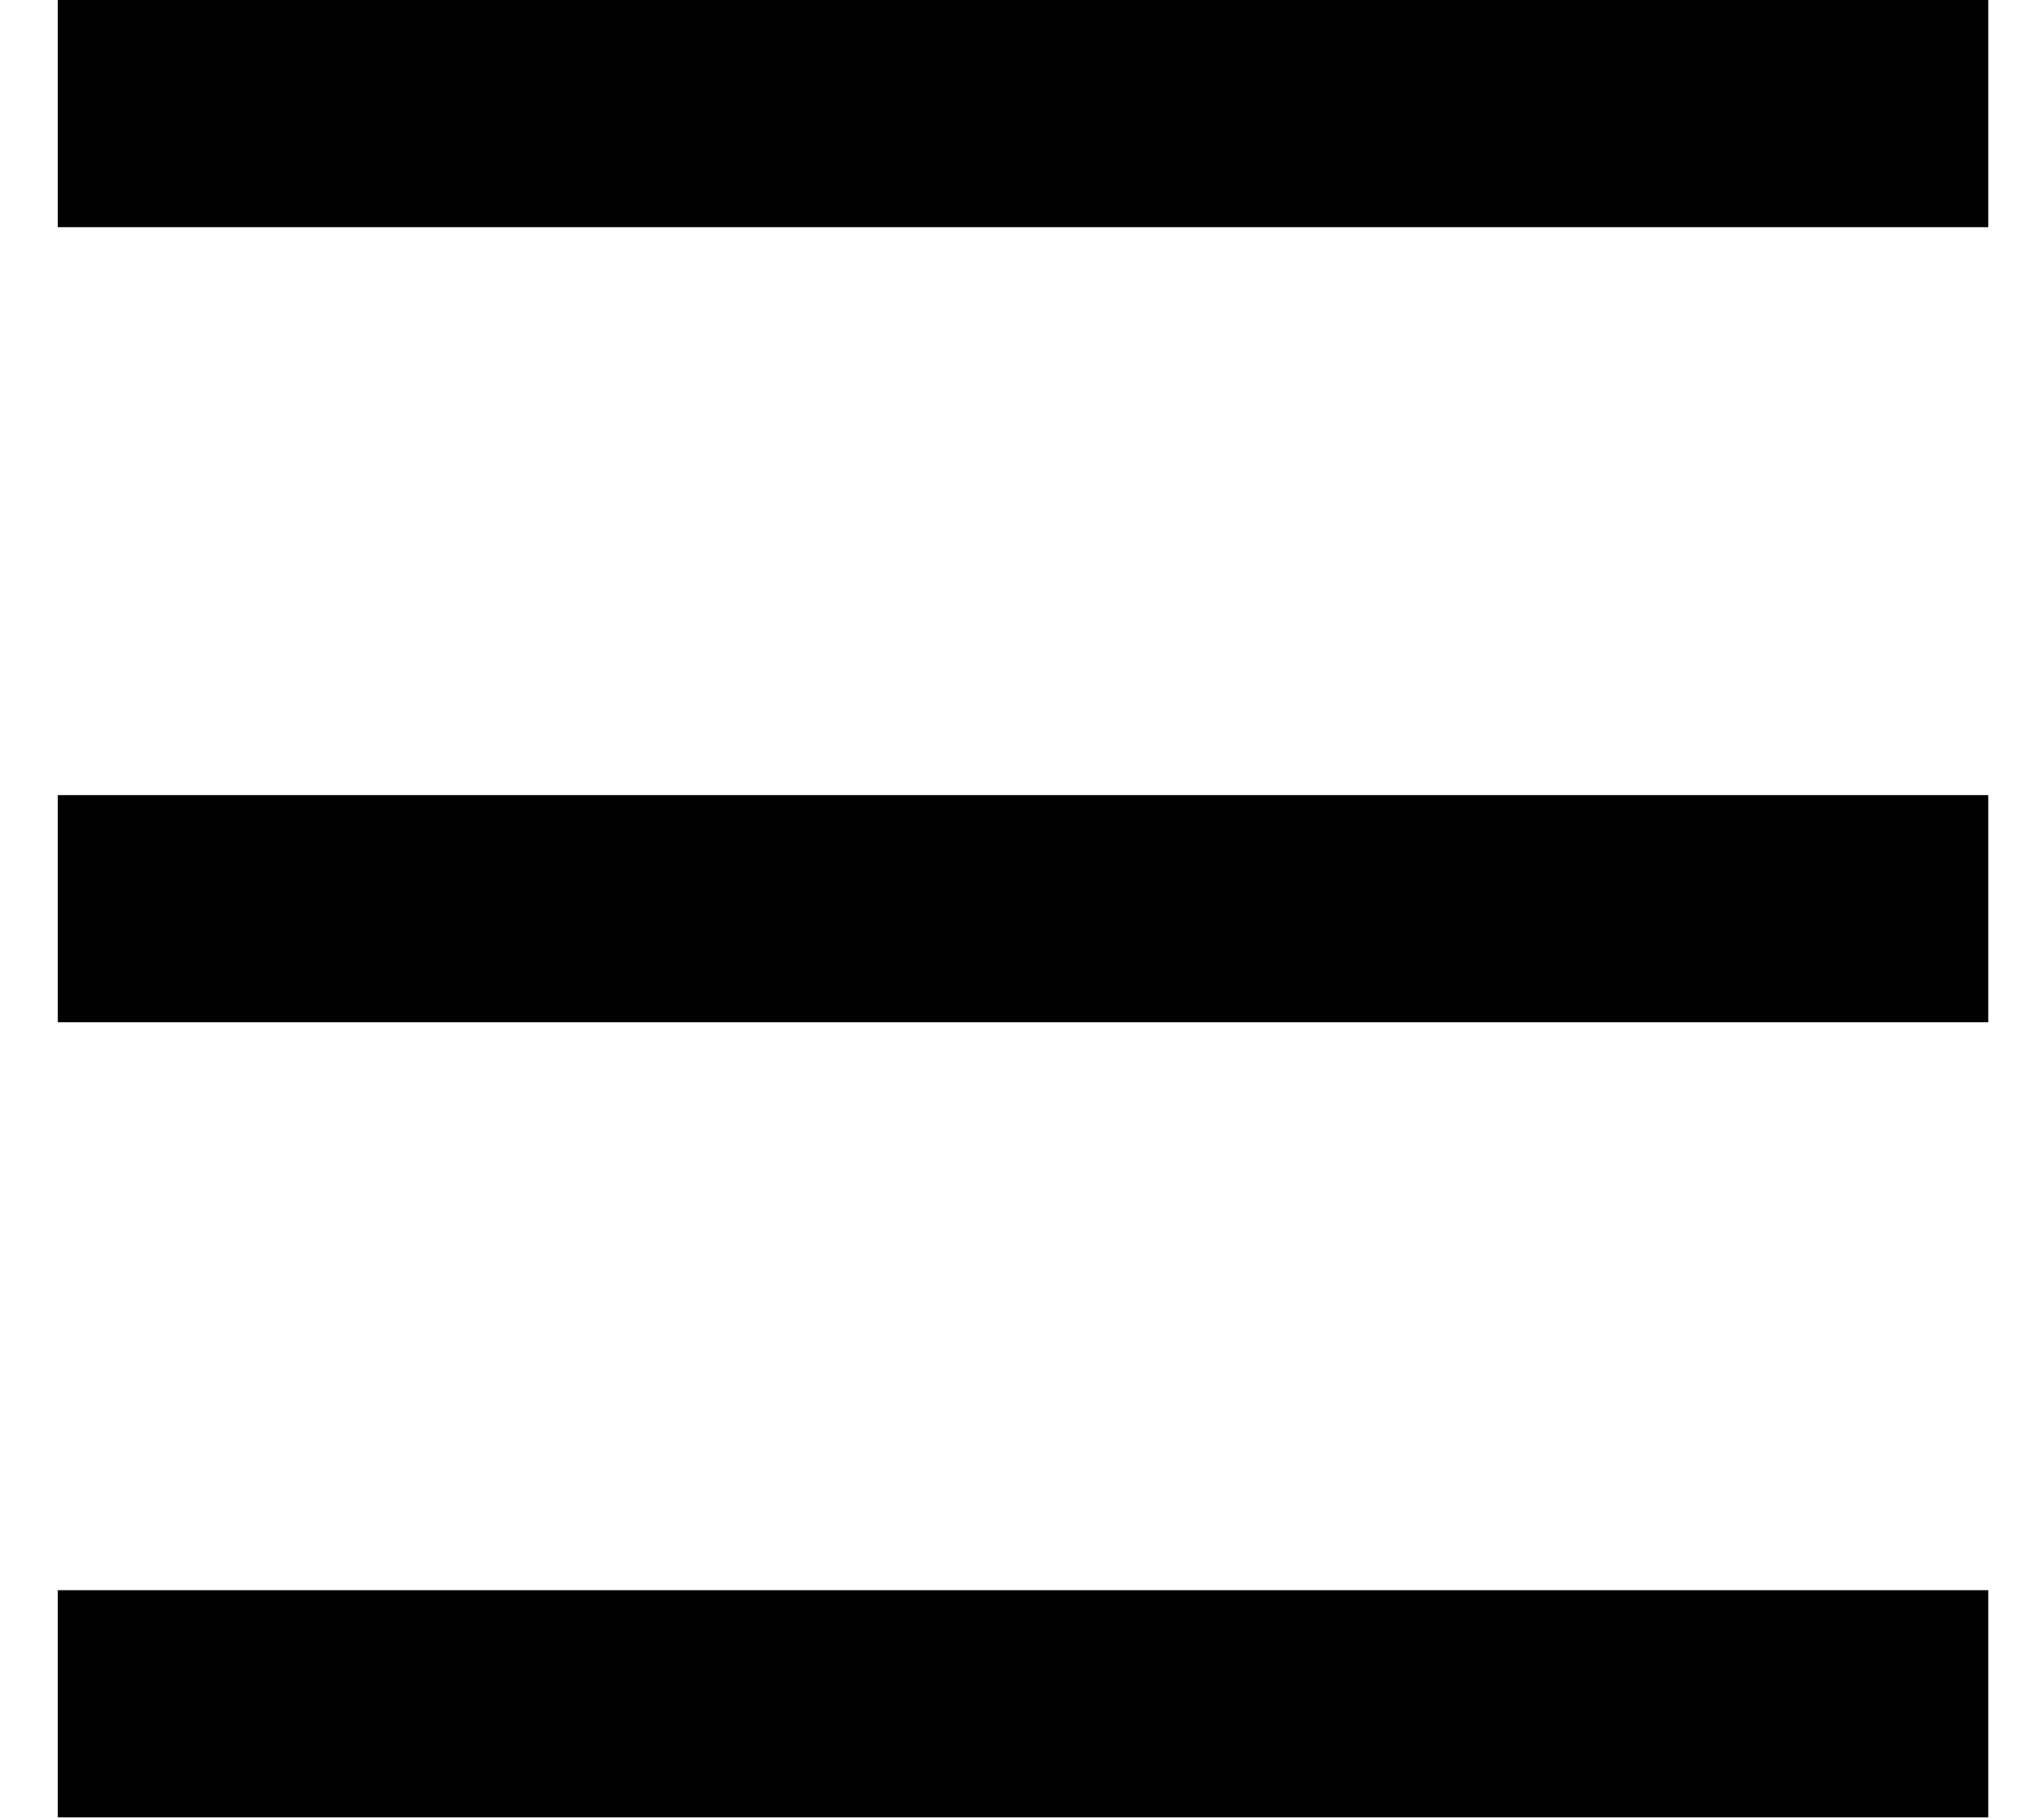
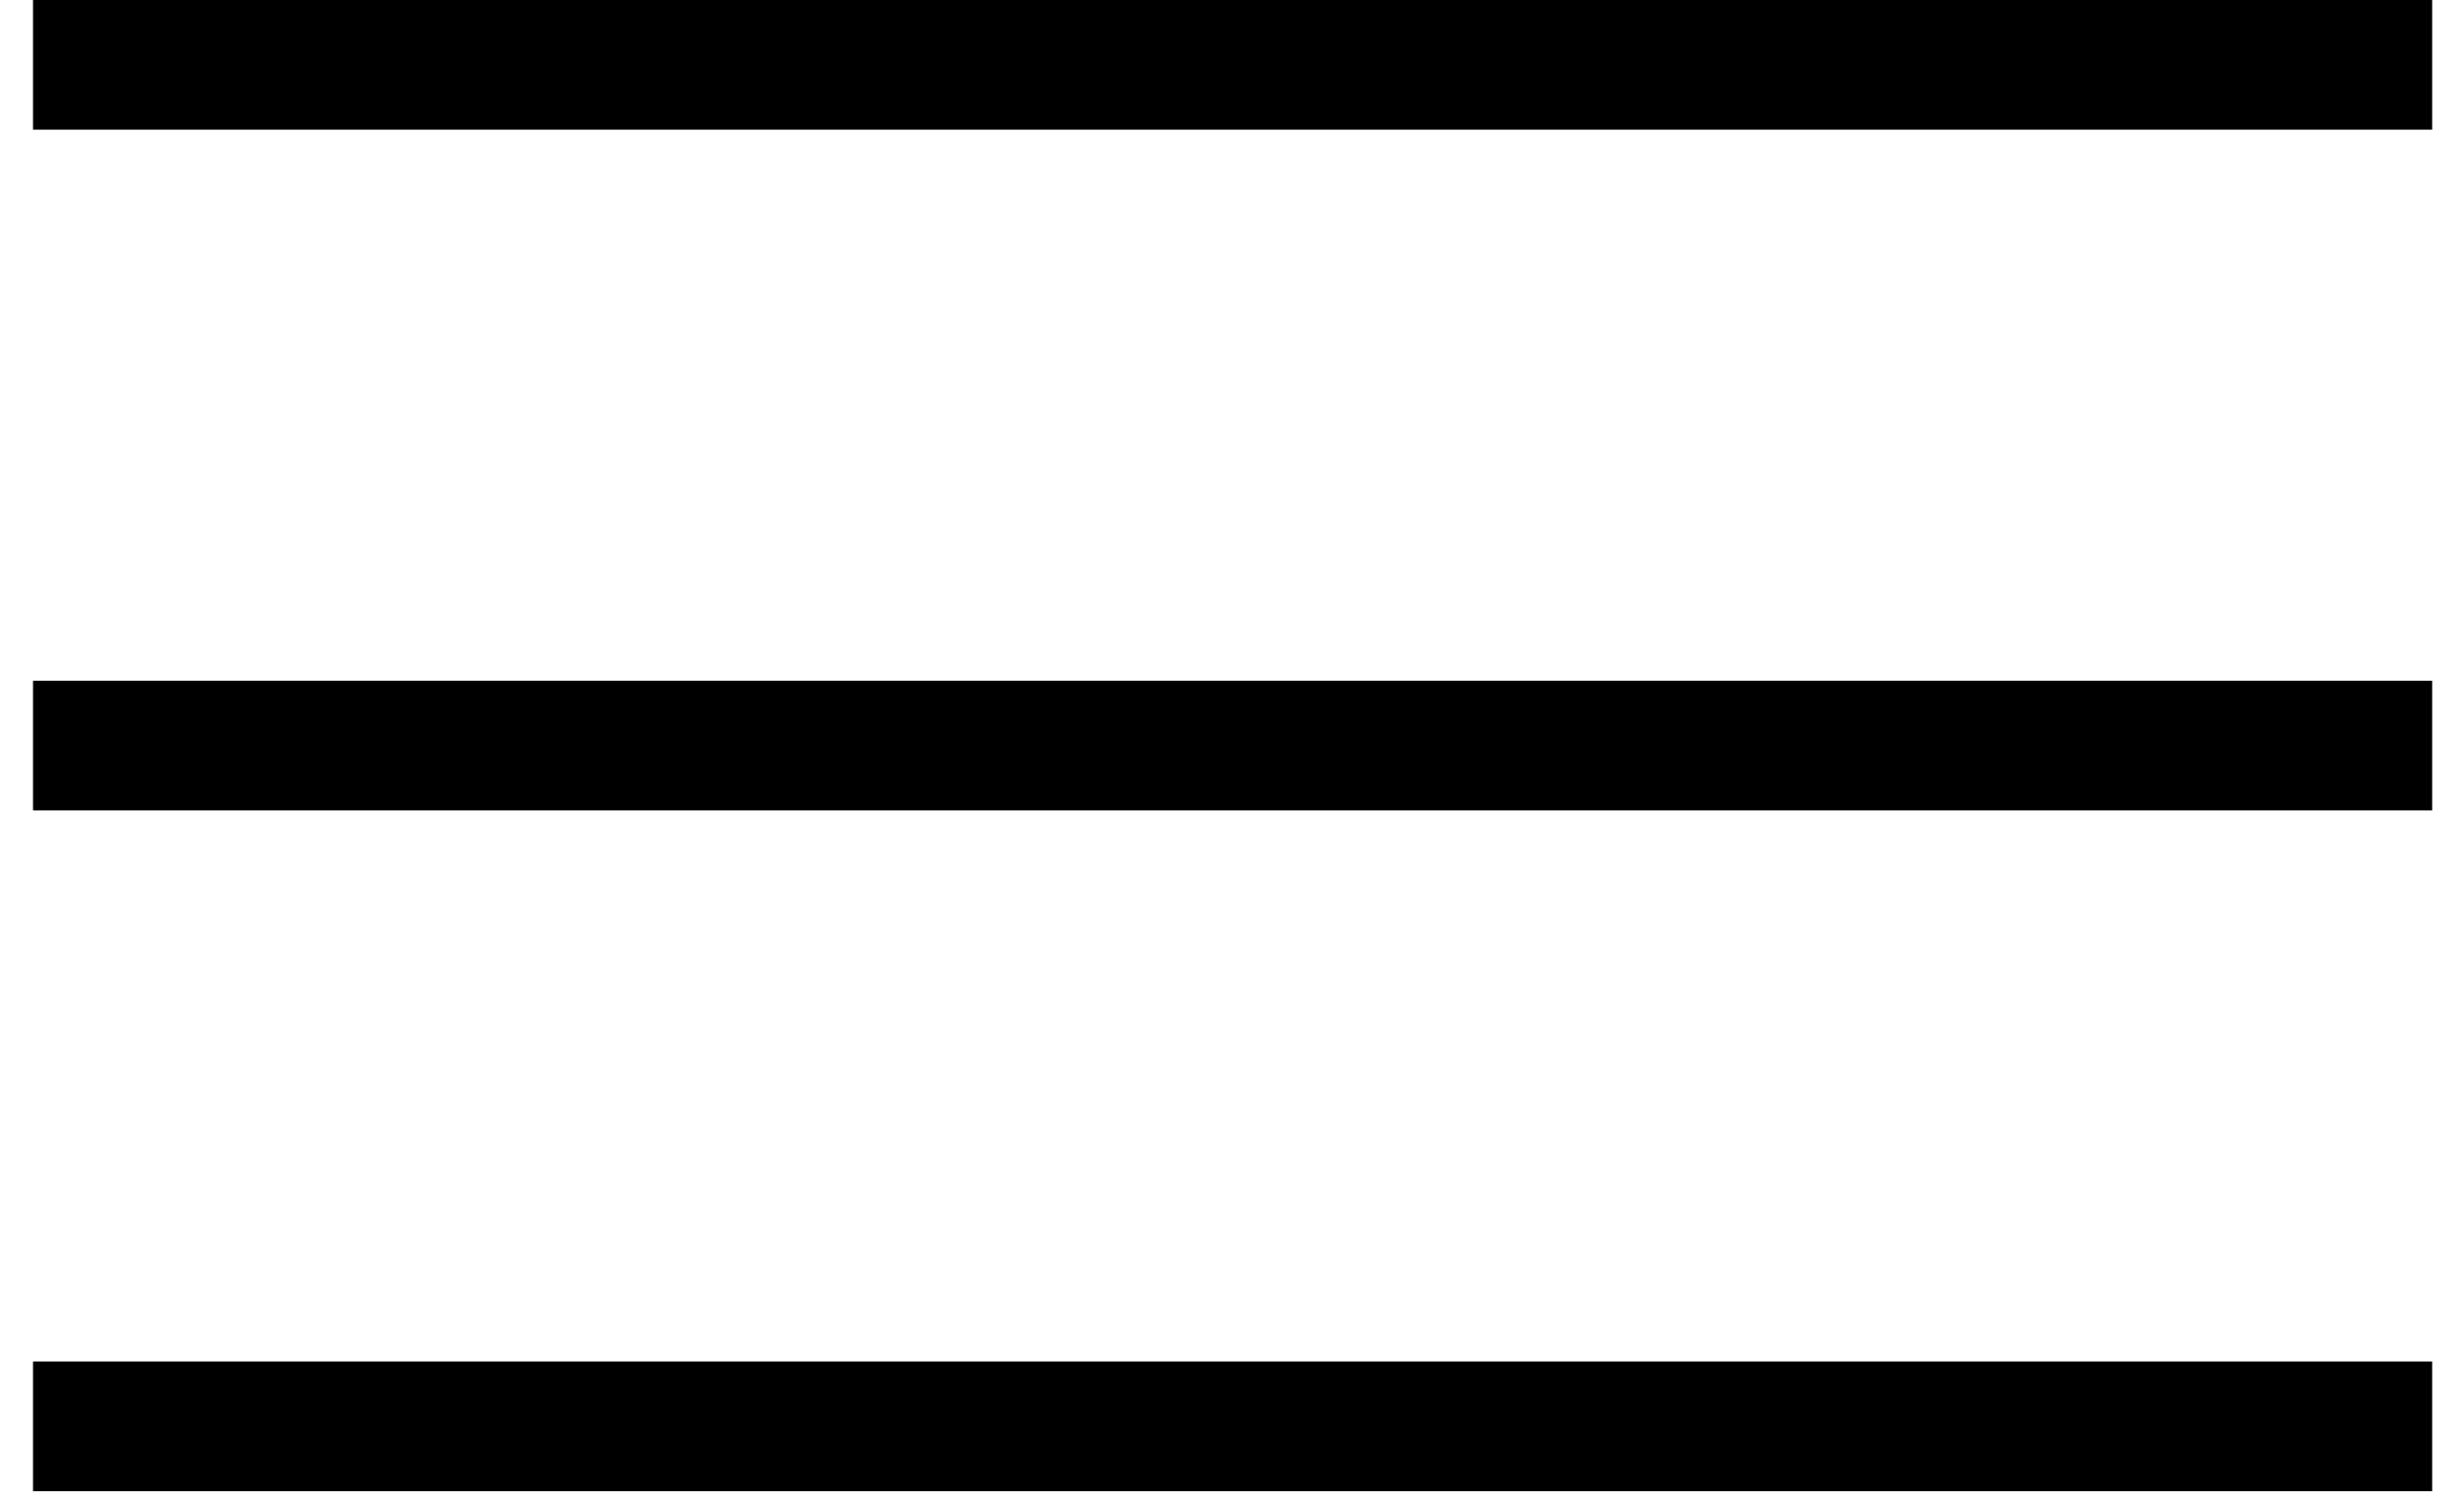
- <svg xmlns="http://www.w3.org/2000/svg" width="18px" height="16px" viewBox="0 0 18 16" version="1.1">
-   <defs />
+ <svg xmlns="http://www.w3.org/2000/svg" width="38px" height="23px" viewBox="0 0 38 23" version="1.1">
  <g id="Welcome" stroke="none" stroke-width="1" fill="none" fill-rule="evenodd" stroke-linecap="square">
-     <g id="Desktop" transform="translate(-47, -55)" stroke="#000000" stroke-width="2">
-       <g id="nav-icon" transform="translate(56, 63) rotate(-360) translate(-56, -63) translate(48, 55)">
-         <path d="M0.509,8 L15.509,8" id="Line" />
-         <path d="M0.509,1 L15.509,1" id="Line-Copy-2" />
-         <path d="M0.509,15 L15.509,15" id="Line-Copy" />
+     <g id="Desktop" transform="translate(-47, -53)" stroke="#000000" stroke-width="2">
+       <g id="Group-2" transform="translate(48.50914, 50)">
+         <path d="M5.90708334e-16,14.5 L35,14.5" id="Line" />
+         <path d="M5.90708334e-16,4 L35,4" id="Line-Copy-2" />
+         <path d="M5.90708334e-16,25 L35,25" id="Line-Copy" />
      </g>
    </g>
  </g>
</svg>
